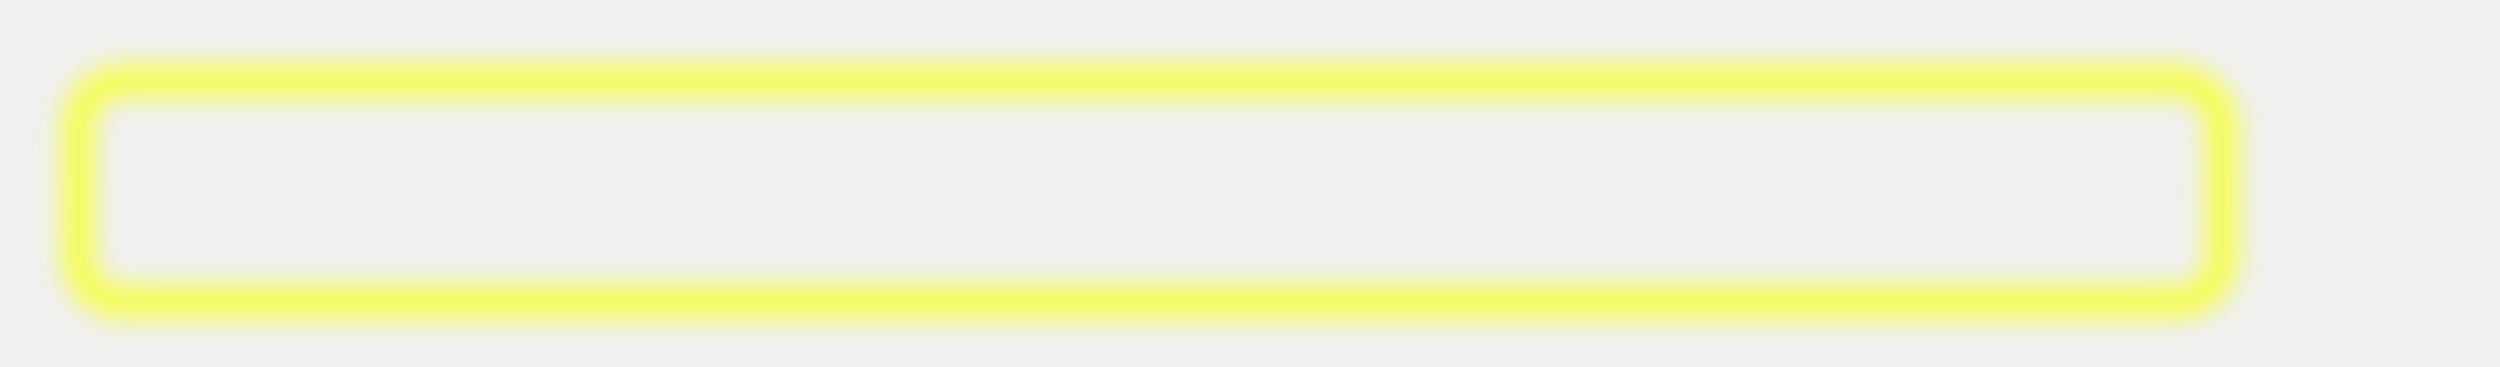
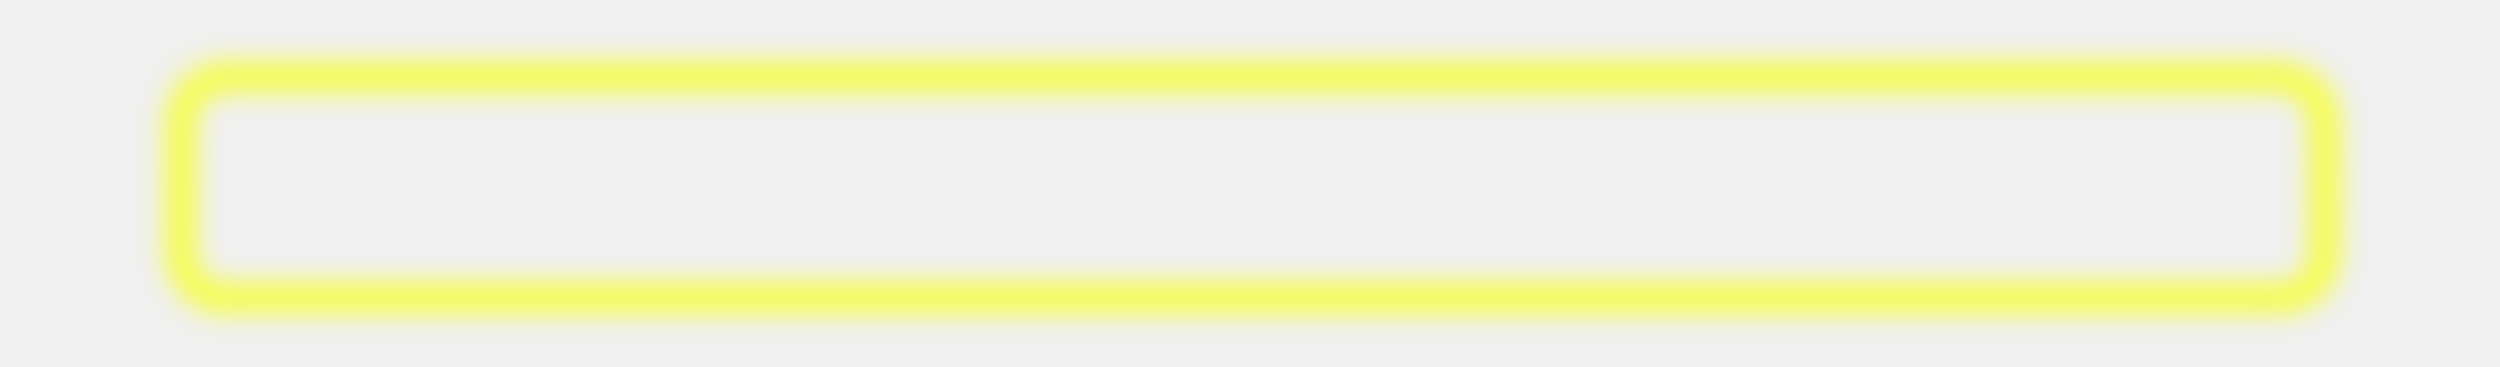
<svg xmlns="http://www.w3.org/2000/svg" viewBox="0 0 546.42 80" version="1.1" id="svg2401" width="546.42" height="80">
  <defs id="defs1209">
    <style id="style1207">.cls-1{fill:#1d1e1c;}.cls-2{fill:#181816;}.cls-3{fill:#7c81a7;}.cls-4{fill:#7d83ab;}.cls-5{fill:#7582ac;}.cls-6{fill:#1e1f1c;}.cls-7{fill:#1e201d;}.cls-8{fill:#1a1a16;}.cls-9{fill:#1b1a18;}.cls-10{fill:#68657b;}.cls-11{fill:#4f586f;}.cls-12{fill:#7986b1;}.cls-13{fill:#7c83aa;}.cls-14{fill:#7e84ac;}.cls-15{fill:#7d83aa;}.cls-16{fill:#7f86af;}.cls-17{fill:#8087b1;}.cls-18{fill:#598a4a;}.cls-19{fill:#cbcfe5;}.cls-20{fill:#cbd1e9;}.cls-21{fill:#657787;}.cls-22{fill:#d0d6ec;}.cls-23{fill:#ced1e8;}.cls-24{fill:#cdd0e7;}.cls-25{fill:#cfd2e9;}.cls-26{fill:#cbd1ea;}.cls-27{fill:#171311;}.cls-28{fill:#1a1a17;}.cls-29{fill:#5c6e7b;}.cls-30{fill:#161613;}.cls-31{fill:#7b96a9;}.cls-32{fill:#181714;}.cls-33{fill:#b3a6ac;}.cls-34{fill:#d1d4ea;}.cls-35{fill:#303445;}.cls-36{fill:#2f3444;}.cls-37{fill:#303444;}.cls-38{fill:#c8d1ea;}.cls-39{fill:#c6d3eb;}.cls-40{fill:#c4d0ea;}.cls-41{fill:#2f2e3c;}.cls-42{fill:#2b2f3f;}.cls-43{fill:#2b3040;}.cls-44{fill:#1e1e1c;}.cls-45{fill:#c5d2eb;}.cls-46{fill:#9ea0ad;}.cls-47{fill:#a0a3b4;}.cls-48{fill:#b7b7c7;}.cls-49{fill:#a19fae;}.cls-50{fill:#8a8993;}.cls-51{fill:#8d8f9c;}.cls-52{fill:#a3a6b6;}.cls-53{fill:#666e7a;}.cls-54{fill:#b7b9ca;}.cls-55{fill:#1d1a18;}.cls-56{fill:#1e1f1d;}.cls-57{fill:#1f1f1d;}.cls-58{fill:#1f201e;}.cls-59{fill:#20201f;}.cls-60{fill:#1f201f;}.cls-61{fill:#212121;}.cls-62{fill:#222322;}.cls-63{fill:#252424;}.cls-64{fill:#232422;}.cls-65{fill:#cfd3ea;}.cls-66{fill:#ced2ea;}.cls-67{fill:#82a4c2;}.cls-68{fill:#282939;}.cls-69{fill:#877582;}.cls-70{fill:#2f3141;}.cls-71{fill:#cfd2e8;}.cls-72{fill:#2a2c3c;}.cls-73{fill:#7594b0;}.cls-74{fill:#958491;}.cls-75{fill:#2e2f3f;}.cls-76{fill:#e9e77b;}.cls-77{fill:#cacb62;}.cls-78{fill:#599d43;}.cls-79{fill:#bcbd57;}.cls-80{fill:#4f8b3b;}.cls-81{fill:#a6a750;}.cls-82{fill:#f4ed89;}.cls-83{fill:#f3ed85;}.cls-84{fill:#86bf60;}.cls-85{fill:#85bf60;}.cls-86{fill:#bcbd58;}.cls-87{fill:#f3ec85;}.cls-88{fill:#85bf5f;}.cls-89{fill:#f4f1b1;}.cls-90{fill:#4f8a3b;}.cls-91{fill:#f3f1b3;}.cls-92{fill:#61aa49;}.cls-93{fill:#f3f1b2;}.cls-94{fill:#a6a74f;}.cls-95{fill:#74b959;}.cls-96{fill:#e8e77b;}.cls-97{fill:#579d43;}.cls-98{fill:#f2f1b2;}.cls-99{fill:#e8e67a;}.cls-100{fill:#85be5f;}.cls-101{fill:#e7e67d;}.cls-102{fill:#f3f1b1;}.cls-103{fill:#62aa4a;}.cls-104{fill:#e8e67b;}.cls-105{fill:#bbbc57;}.cls-106{fill:#73b958;}.cls-107{fill:#e3e478;}.cls-108{fill:#61a94a;}.cls-109{fill:#61a949;}.cls-110{fill:#e7e67a;}.cls-111{fill:#e7e57a;}.cls-112{fill:#84bd5f;}.cls-113{fill:#f3ec84;}.cls-114{fill:#589b43;}.cls-115{fill:#e0e078;}.cls-116{fill:#cccd65;}.cls-117{fill:#a6a850;}.cls-118{fill:#e6e579;}.cls-119{fill:#a4a54f;}.cls-120{fill:#d5d671;}.cls-121{fill:#d7d973;}.cls-122{fill:#dee07a;}.cls-123{fill:#a5a650;}.cls-124{fill:#d1d06d;}.cls-125{fill:#e0df77;}.cls-126{fill:#d6d871;}.cls-127{fill:#73b759;}.cls-128{fill:#579942;}.cls-129{fill:#dadb75;}.cls-130{fill:#e4e478;}.cls-131{fill:#569942;}.cls-132{fill:#dede7f;}.cls-133{fill:#e3e177;}.cls-134{fill:#e5e279;}.cls-135{fill:#518c3f;}.cls-136{fill:#c9c768;}.cls-137{fill:#6f6c49;}.cls-138{fill:#abb156;}.cls-139{fill:#514d33;}.cls-140{fill:#666446;}.cls-141{fill:#c3c467;}.cls-142{fill:#6d6d44;}.cls-143{fill:#c5c769;}.cls-144{fill:#d4d473;}.cls-145{fill:#efeba9;}.cls-146{fill:#acad55;}.cls-147{fill:#c1c266;}.cls-148{fill:#569a42;}.cls-149{fill:#70704c;}.cls-150{fill:#549540;}.cls-151{fill:#549441;}.cls-152{fill:#64895e;}.cls-153{fill:#d6d66d;}.cls-154{fill:#589842;}.cls-155{fill:#dedd76;}.cls-156{fill:#c6c669;}.cls-157{fill:#6cad55;}.cls-158{fill:#cbcc69;}.cls-159{fill:#6b7b71;}.cls-160{fill:#529140;}.cls-161{fill:#6e6e78;}.cls-162{fill:#313e2c;}.cls-163{fill:#a5ac62;}.cls-164{fill:#a4a4b3;}.cls-165{fill:#8e954c;}.cls-166{fill:#61636b;}.cls-167{fill:#323329;}.cls-168{fill:#686b53;}.cls-169{fill:#68643b;}.cls-170{fill:#589c47;}.cls-171{fill:#6fa850;}.cls-172{fill:#8f909e;}.cls-173{fill:#424430;}.cls-174{fill:#5e5f67;}.cls-175{fill:#575960;}.cls-176{fill:#9395a4;}.cls-177{fill:#484834;}.cls-178{fill:#c4ca69;}.cls-179{fill:#8c8b47;}.cls-180{fill:#d7d571;}.cls-181{fill:#323334;}.cls-182{fill:#8c8e9c;}.cls-183{fill:#64636b;}.cls-184{fill:#a4a3af;}.cls-185{fill:#868793;}.cls-186{fill:#707042;}.cls-187{fill:#3f3d2d;}.cls-188{fill:#5f6043;}.cls-189{fill:#71737e;}.cls-190{fill:#78757f;}.cls-191{fill:#b1b1c3;}.cls-192{fill:#98b267;}.cls-193{fill:#4d4e4d;}.cls-194{fill:#6f9d4e;}.cls-195{fill:#aeadbd;}.cls-196{fill:#acabbb;}.cls-197{fill:#797b86;}.cls-198{fill:#648362;}.cls-199{fill:#3f4145;}.cls-200{fill:#9393a0;}.cls-201{fill:#516164;}.cls-202{fill:#869899;}.cls-203{fill:#b5b467;}.cls-204{fill:#4a4b50;}.cls-205{fill:#8c8b55;}.cls-206{fill:#8e93a0;}.cls-207{fill:#666771;}.cls-208{fill:#494d37;}.cls-209{fill:#788252;}.cls-210{fill:#8a8f56;}.cls-211{fill:#bcc164;}.cls-212{fill:#818452;}.cls-213{fill:#d9db79;}.cls-214{fill:#91909d;}.cls-215{fill:#61aa4a;}.cls-216{fill:#62a94a;}.cls-217{fill:#63a84a;}.cls-218{fill:#669056;}.cls-219{fill:#549642;}.cls-220{fill:#608e4b;}.cls-221{fill:#74ac56;}.cls-222{fill:#333436;}.cls-223{fill:#829f7b;}.cls-224{fill:#599c43;}.cls-225{fill:#6da250;}.cls-226{fill:#78b25a;}.cls-227{fill:#779384;}.cls-228{fill:#6c9073;}.cls-229{fill:#6f9477;}.cls-230{fill:#545a82;}.cls-231{fill:#555b82;}.cls-232{fill:#a72a2c;}.cls-233{fill:#c52e2e;}.cls-234{fill:#932322;}.cls-235{fill:#c02e2d;}.cls-236{fill:#a52b2c;}.cls-237{fill:#c22e2e;}.cls-238{fill:#9b2c2c;}.cls-239{fill:#a92828;}.cls-240{fill:#7884bc;}.cls-241{fill:#555b83;}.cls-242{fill:#932222;}.cls-243{fill:#c42e2e;}.cls-244{fill:#c32e2e;}.cls-245{fill:#a72b2c;}.cls-246{fill:#9a2626;}.cls-247{fill:#9d2a2b;}.cls-248{fill:#cbcde4;}.cls-249{fill:#c7cae0;}.cls-250{fill:#cbcee4;}.cls-251{fill:#cacce3;}.cls-252{fill:#030404;}.cls-253{fill:#040405;}.cls-254{fill:#030405;}.cls-255{fill:#040406;}.cls-256{fill:#040506;}.cls-257{fill:#050506;}.cls-258{fill:#060608;}.cls-259{fill:#050607;}.cls-260{fill:#090a0d;}.cls-261{fill:#0d0d11;}.cls-262{fill:#030505;}.cls-263{fill:#d0d0e6;}.cls-264{fill:#040507;}.cls-265{fill:#050608;}.cls-266{fill:#08090b;}.cls-267{fill:#5f6572;}.cls-268{fill:#040505;}.cls-269{fill:#d1d1e6;}.cls-270{fill:#040607;}.cls-271{fill:#0c0b0e;}.cls-272{fill:#0f0e12;}.cls-273{fill:#090c0f;}.cls-274{fill:#0d0e11;}.cls-275{fill:#ddde6d;}.cls-276{fill:#f8f092;}.cls-277{fill:#1f201c;}.cls-278{fill:#20201d;}.cls-279{fill:#f7ef92;}.cls-280{fill:#23241f;}.cls-281{fill:#bbbb57;}.cls-282{fill:#6c6845;}.cls-283{fill:#706d47;}.cls-284{fill:#b8b565;}.cls-285{fill:#726d46;}.cls-286{fill:#56543e;}.cls-287{fill:#737348;}.cls-288{fill:#515239;}.cls-289{fill:#6c6b46;}.cls-290{fill:#8c8755;}.cls-291{fill:#a99954;}.cls-292{fill:#6a6a45;}.cls-293{fill:#e4e378;}.cls-294{fill:#f2f0b1;}.cls-295{fill:#d2d366;}.cls-296{fill:#2e2f28;}.cls-297{fill:#60a949;}.cls-298{fill:#569541;}.cls-299{fill:#e8e678;}.cls-300{fill:#baba56;}.cls-301{fill:#d3d468;}.cls-302{fill:#e4e476;}.cls-303{fill:#e7e679;}.cls-304{fill:#74b958;}.cls-305{fill:#839691;}.cls-306{fill:#789b7c;}.cls-307{fill:#f3ed84;}.cls-308{fill:#f3f1b0;}.cls-309{fill:#e0e06f;}.cls-310{fill:#d9d96b;}.cls-311{fill:#dbdc77;}.cls-312{fill:#7db459;}.cls-313{fill:#b3b454;}.cls-314{fill:#73b858;}.cls-315{fill:#787a4a;}.cls-316{fill:#68ad4f;}.cls-317{fill:#e6e678;}.cls-318{fill:#e5e578;}.cls-319{fill:#e5e577;}.cls-320{fill:#e7e678;}.cls-321{fill:#6a6a48;}.cls-322{fill:#ebe87c;}.cls-323{fill:#c0bf6b;}.cls-324{fill:#9a9b5d;}.cls-325{fill:#567450;}.cls-326{fill:#374131;}.cls-327{fill:#8f974d;}.cls-328{fill:#6a6243;}.cls-329{fill:#59a044;}.cls-330{fill:#6b74a5;}.cls-331{fill:#5e648f;}.cls-332{fill:#ba2d2d;}.cls-333{fill:#cbcee5;}.cls-334{fill:#c9cce2;}.cls-335{fill:#cacde4;}.cls-336{fill:#c7cbe1;}.cls-337{fill:#aeb5cb;}.cls-338{fill:#c1c4d9;}.cls-339{fill:#c8cce2;}.cls-340{fill:#c3c8dd;}.cls-341{fill:#c5c8de;}.cls-342{fill:#c7cce1;}.cls-343{fill:#ece97f;}.cls-344{fill:#e5e576;}.cls-345{fill:#ebe87a;}.cls-346{fill:#c5c65f;}.cls-347{fill:#73aa54;}.cls-348{fill:#1d1f1d;}.cls-349{fill:#75b85a;}.cls-350{fill:#5a9440;}.cls-351{fill:#78a174;}.cls-352{fill:#7ca88c;}.cls-353{fill:#71a56c;}.cls-354{fill:#6b76a8;}.cls-355{fill:#595e87;}.cls-356{fill:#f5ee8a;}.cls-357{fill:#cccfe2;}.cls-358{fill:#cccee3;}.cls-359{fill:#fff;}</style>
    <filter style="color-interpolation-filters:sRGB" id="filter6722" x="-0.022" y="-0.215" width="1.044" height="1.429">
      <feGaussianBlur stdDeviation="3.059" id="feGaussianBlur6724" />
    </filter>
  </defs>
  <g id="Ebene_1" data-name="Ebene 1">
-     <path class="cls-19" d="m 25.821,66.141 c -5.36,-0.35 -8.74,-5.48 -8.71,-9.5 0.06,-9.75 0,-19.51 0,-29.27 0.067,-5.21 4.222,-9.445 9.43,-9.61 h 2.4 444.89 c 1.596,-0.105 3.198,0.037 4.75,0.42 4.15,1.153 7.037,4.913 7.08,9.22 0.053,9.753 0.053,19.51 0,29.27 0,5 -3.57,8.81 -8.68,9.49 -0.857,-0.208 -1.744,-0.262 -2.62,-0.16 H 28.431 c -0.871,-0.109 -1.755,-0.061 -2.61,0.14 z" id="path1405" style="opacity:1;fill:#ffff00;fill-opacity:0;stroke:#f6ff33;stroke-width:6.1;stroke-linejoin:round;stroke-miterlimit:4;stroke-dasharray:none;stroke-opacity:1;paint-order:stroke fill markers;filter:url(#filter6722)" />
+     <path class="cls-19" d="m 48.129,65.211 c -5.36,-0.35 -8.74,-5.48 -8.71,-9.5 0.06,-9.75 0,-19.51 0,-29.27 0.067,-5.21 4.222,-9.445 9.43,-9.61 h 2.4 444.89 c 1.596,-0.105 3.198,0.037 4.75,0.42 4.15,1.153 7.037,4.913 7.08,9.22 0.053,9.753 0.053,19.51 0,29.27 0,5 -3.57,8.81 -8.68,9.49 -0.857,-0.208 -1.744,-0.262 -2.62,-0.16 H 50.739 c -0.871,-0.109 -1.755,-0.061 -2.61,0.14 z" id="path1405" style="opacity:1;fill:#ffff00;fill-opacity:0;stroke:#f6ff33;stroke-width:6.1;stroke-linejoin:round;stroke-miterlimit:4;stroke-dasharray:none;stroke-opacity:1;paint-order:stroke fill markers;filter:url(#filter6722)" />
  </g>
</svg>
